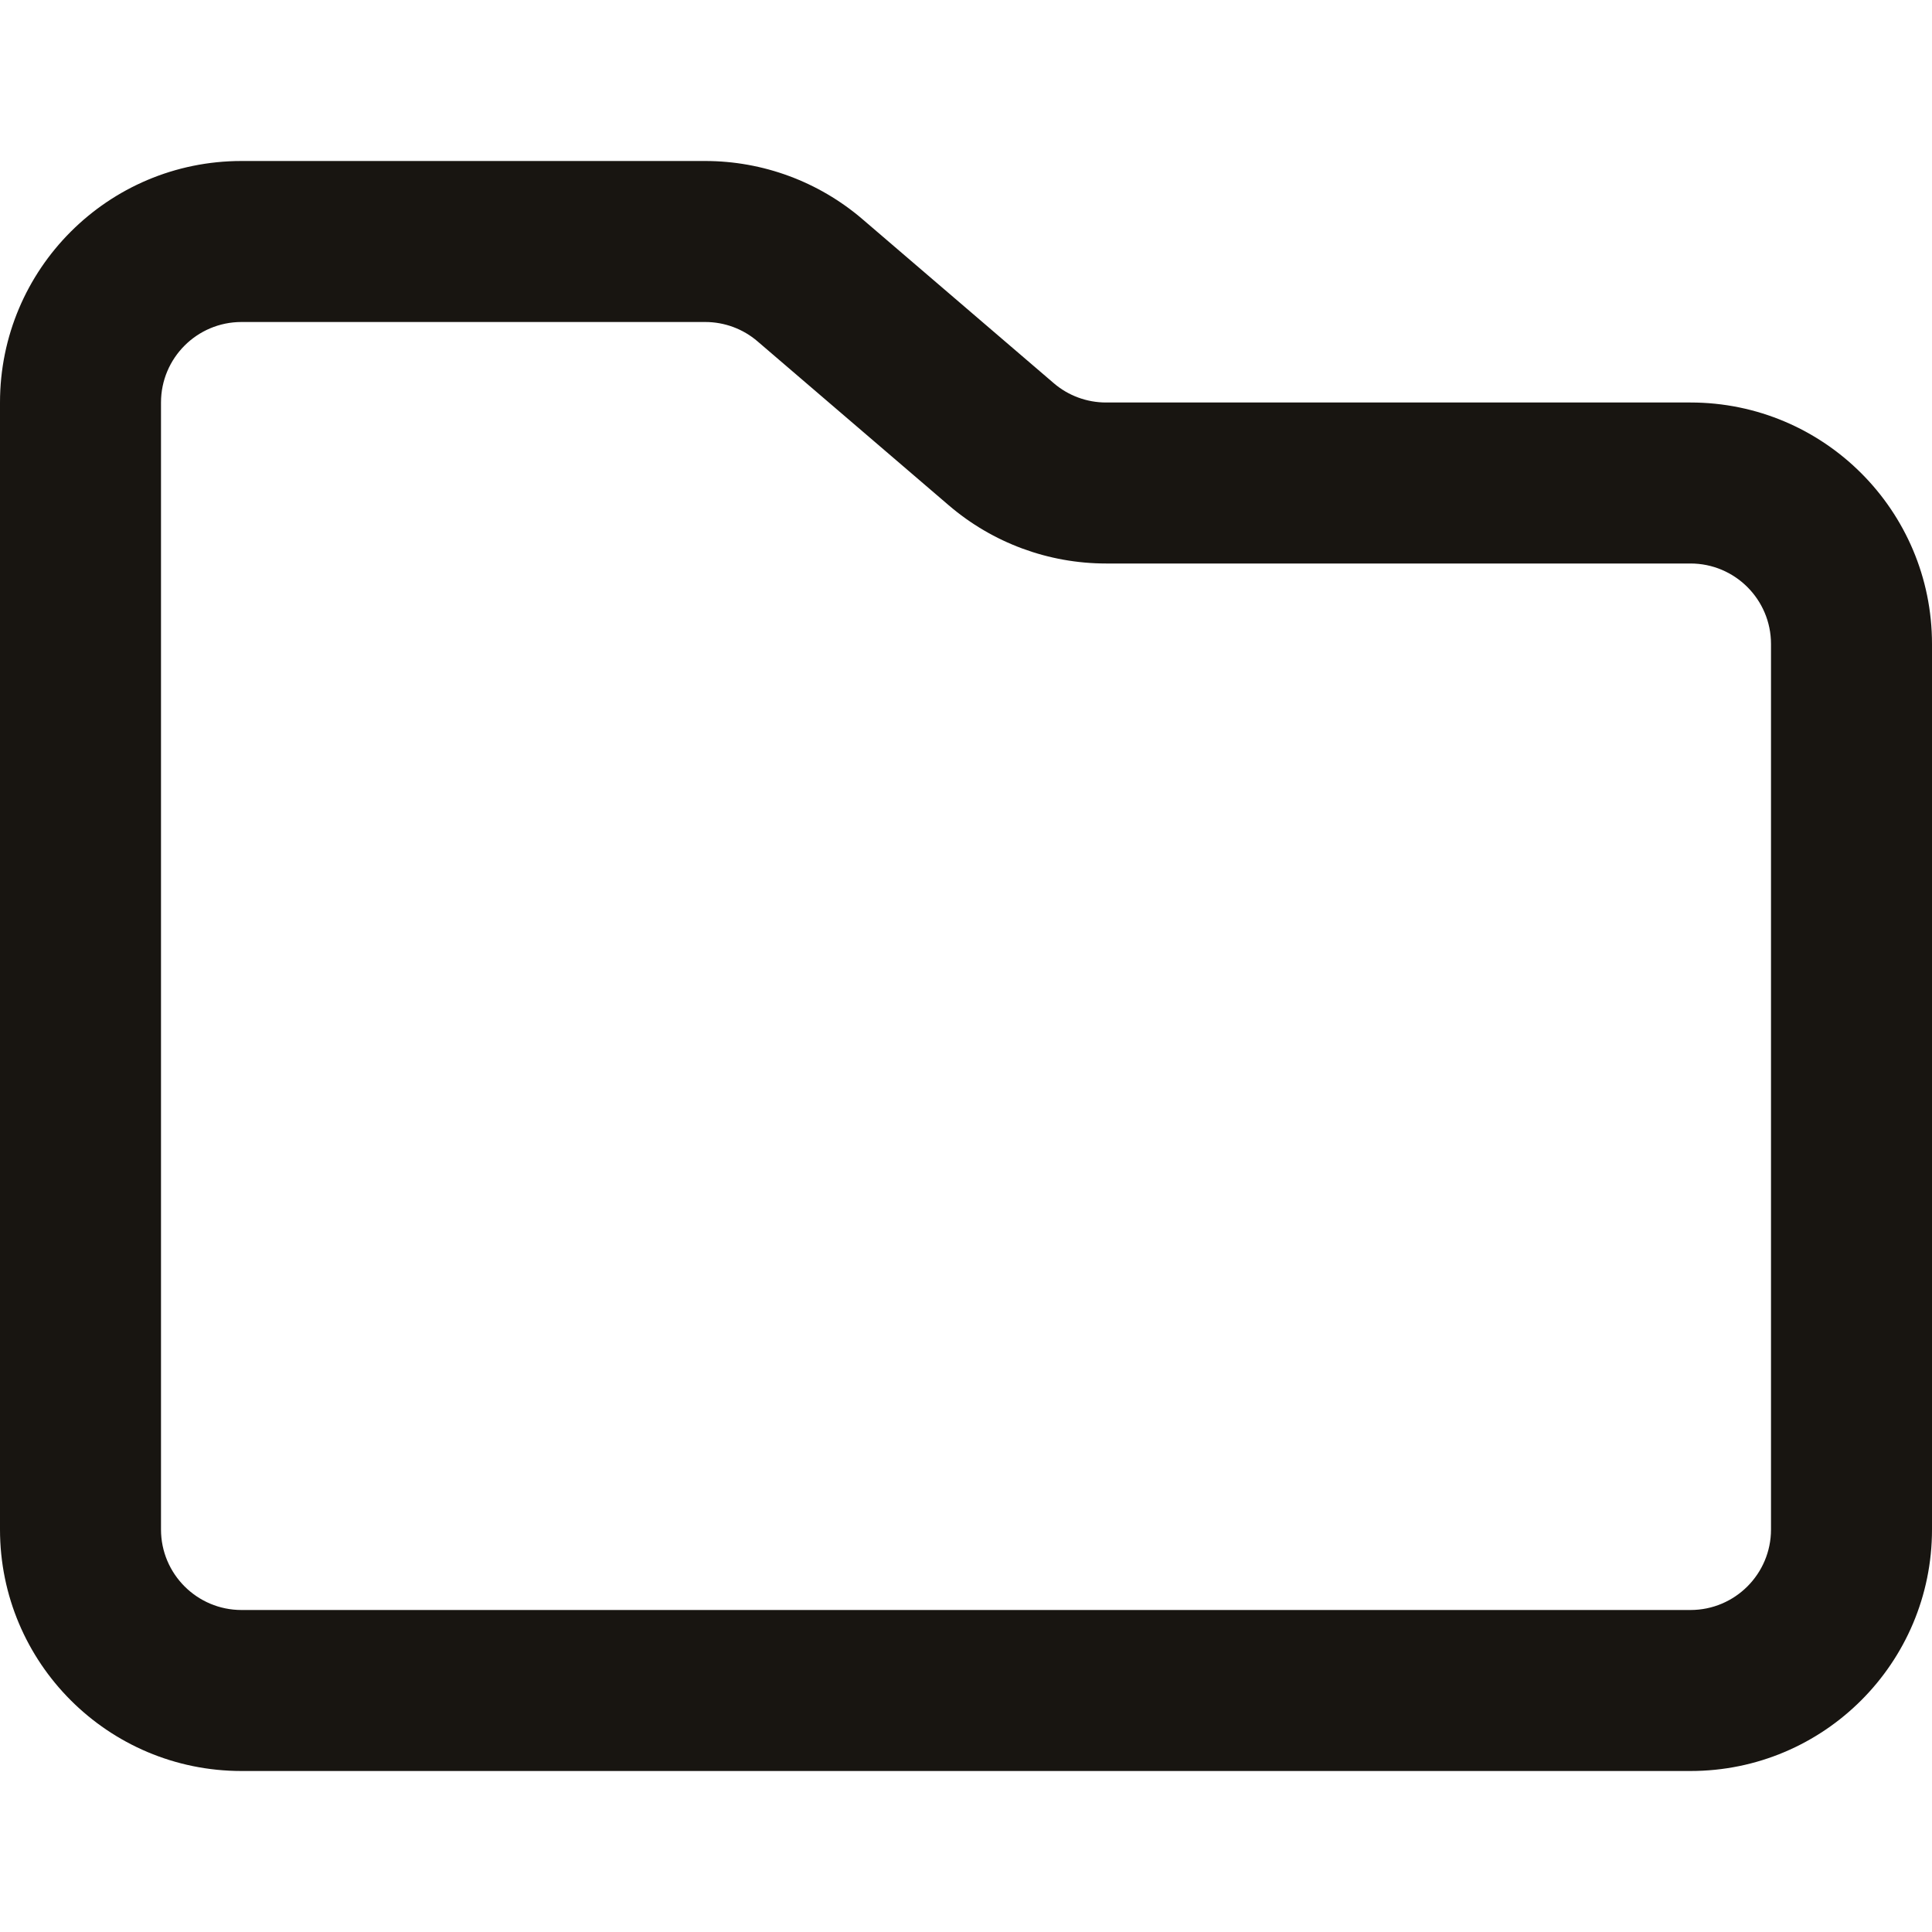
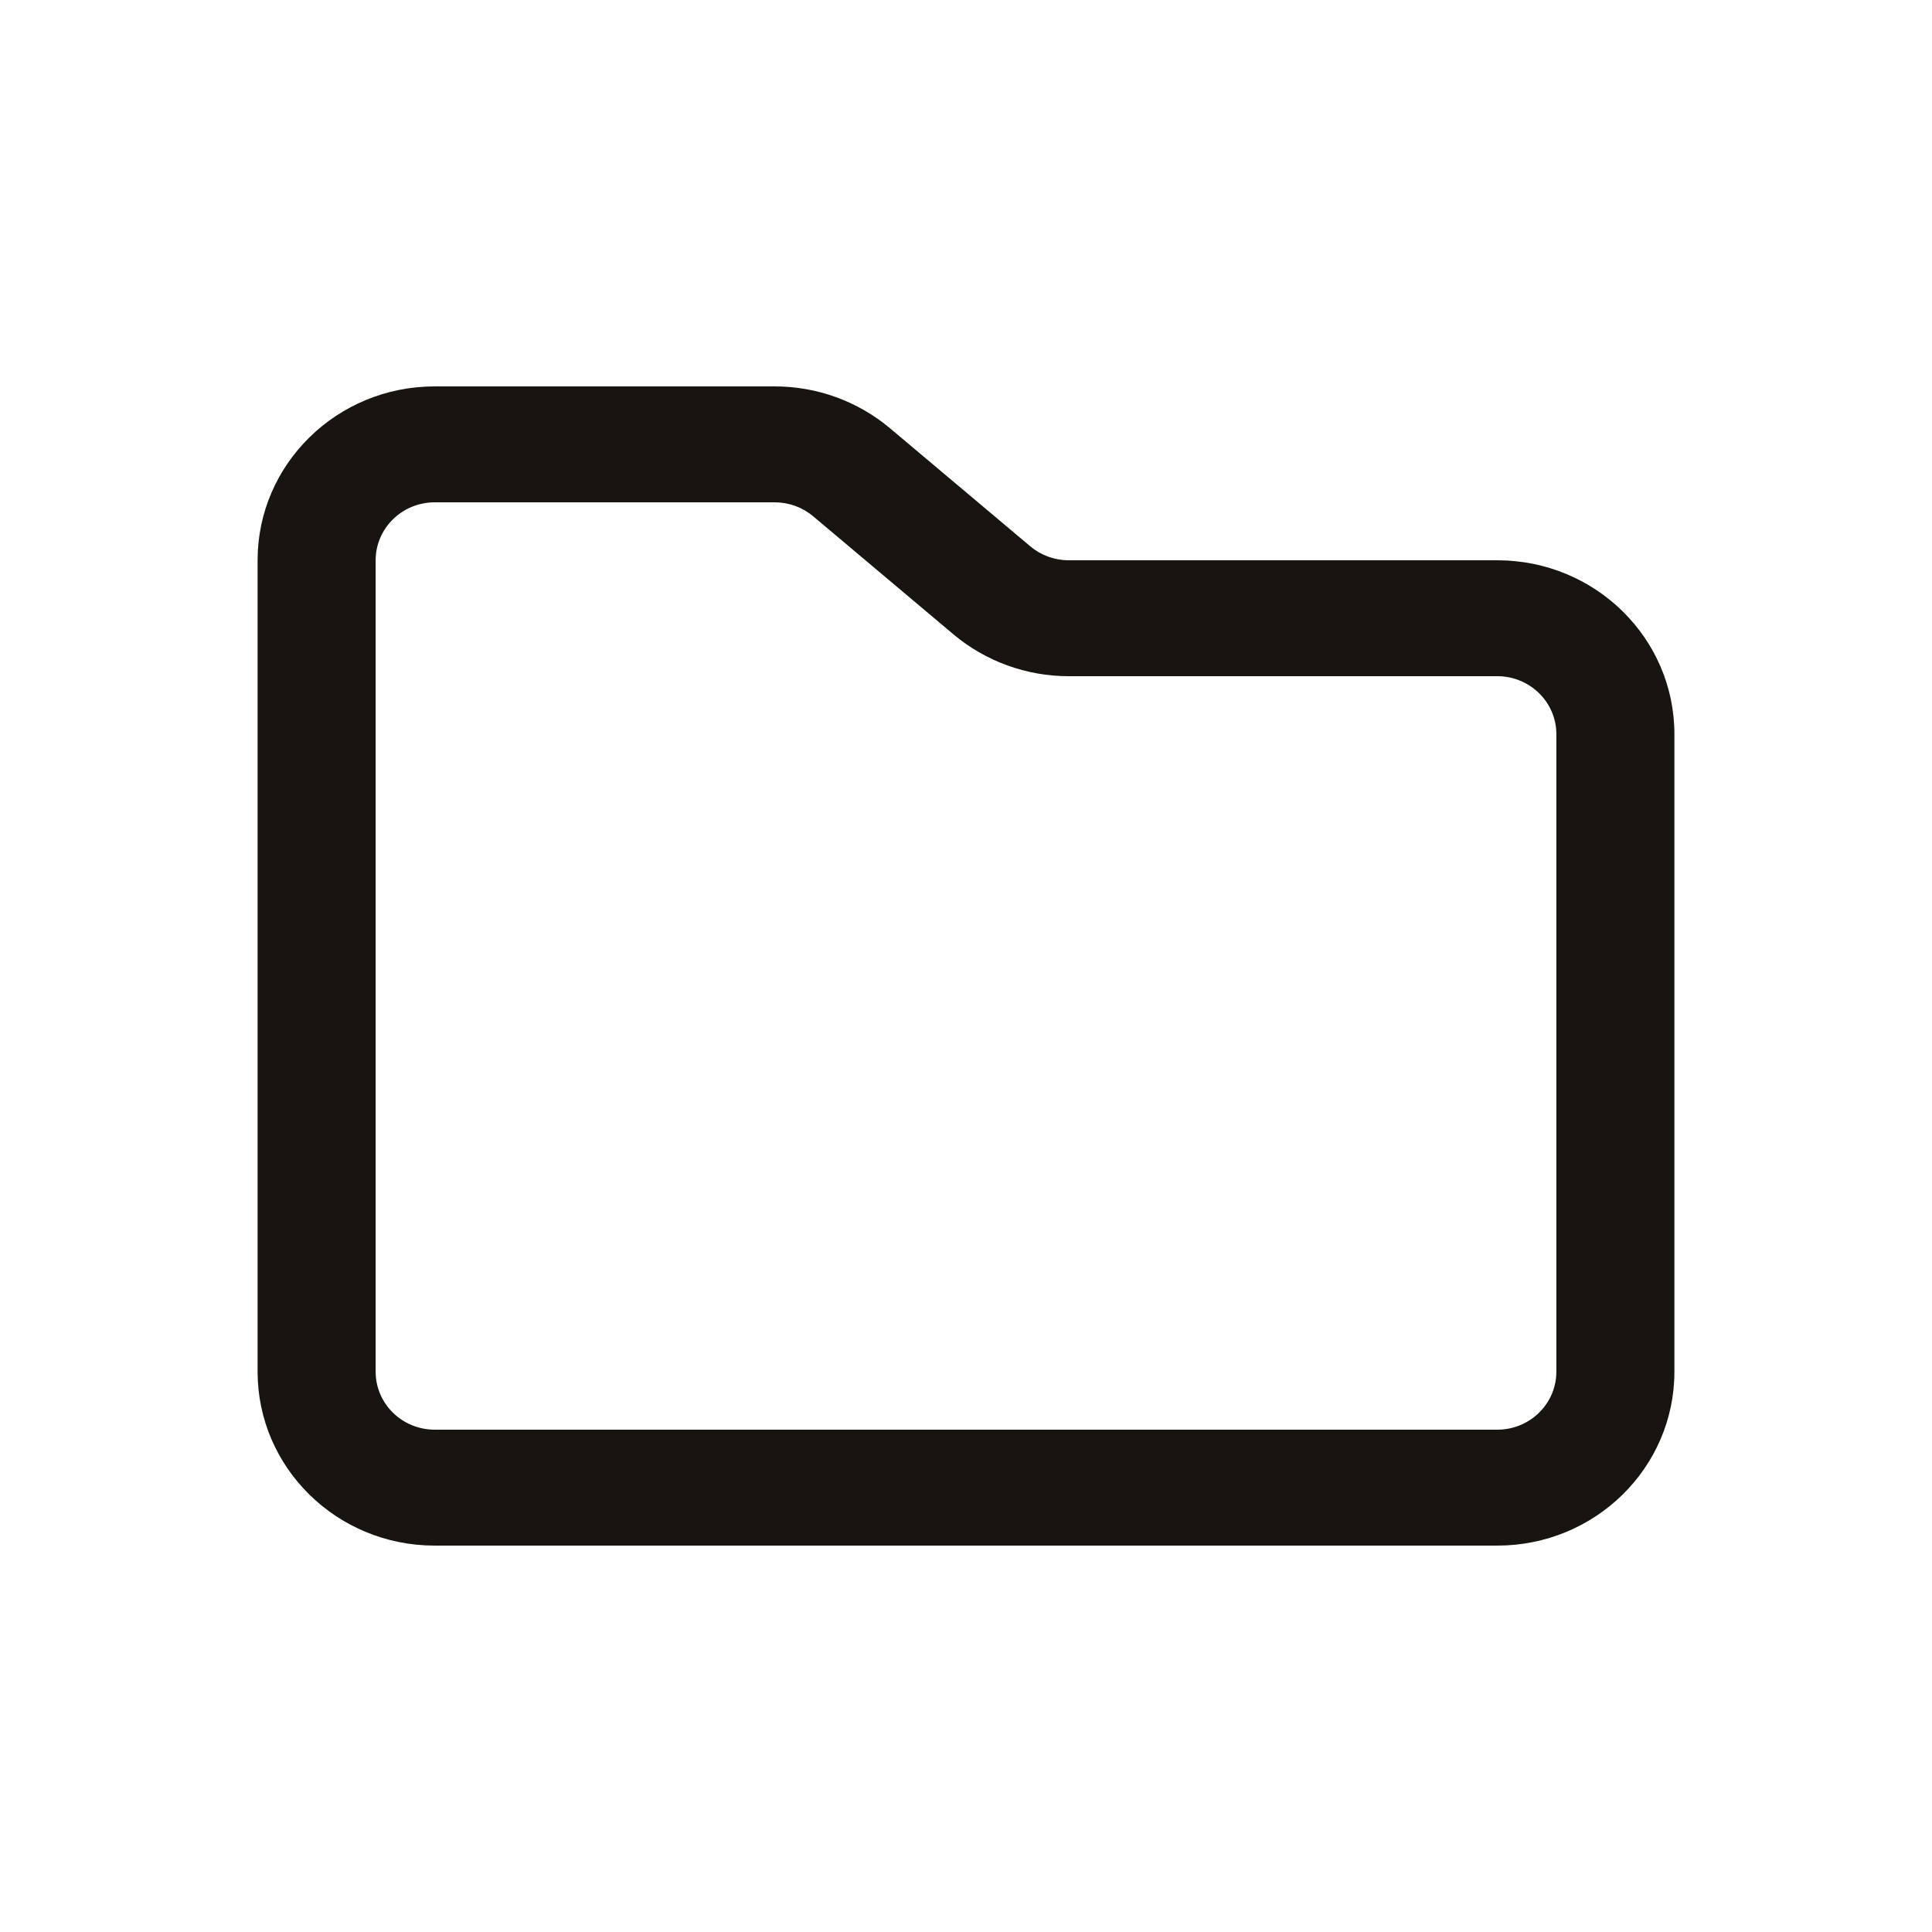
- <svg xmlns="http://www.w3.org/2000/svg" width="24" height="24" viewBox="0 0 24 24" fill="none">
-   <path d="M3 4C2.448 4 2 4.448 2 5V19C2 19.552 2.448 20 3 20H21C21.552 20 22 19.552 22 19V8C22 7.448 21.552 7 21 7H13.74C13.024 7 12.331 6.744 11.787 6.278L9.411 4.241C9.23 4.085 8.999 4 8.76 4H3ZM0 5C0 3.343 1.343 2 3 2H8.76C9.476 2 10.169 2.256 10.713 2.722L13.089 4.759C13.27 4.915 13.501 5 13.74 5H21C22.657 5 24 6.343 24 8V19C24 20.657 22.657 22 21 22H3C1.343 22 0 20.657 0 19V5Z" fill="#181511" />
+ <svg xmlns="http://www.w3.org/2000/svg" width="30" height="30" viewBox="0 0 30 30" fill="none">
+   <path d="M6.75 7.8C6.244 7.8 5.833 8.203 5.833 8.7V21.3C5.833 21.797 6.244 22.2 6.75 22.2H23.25C23.756 22.2 24.167 21.797 24.167 21.3V11.4C24.167 10.903 23.756 10.5 23.25 10.5H16.595C15.938 10.5 15.304 10.269 14.805 9.85L12.627 8.017C12.461 7.877 12.249 7.8 12.03 7.8H6.75ZM4 8.7C4 7.209 5.231 6 6.75 6H12.03C12.687 6 13.321 6.231 13.82 6.65L15.998 8.483C16.164 8.623 16.376 8.7 16.595 8.7H23.25C24.769 8.7 26 9.909 26 11.4V21.3C26 22.791 24.769 24 23.25 24H6.75C5.231 24 4 22.791 4 21.3V8.7Z" fill="#181511" />
</svg>
